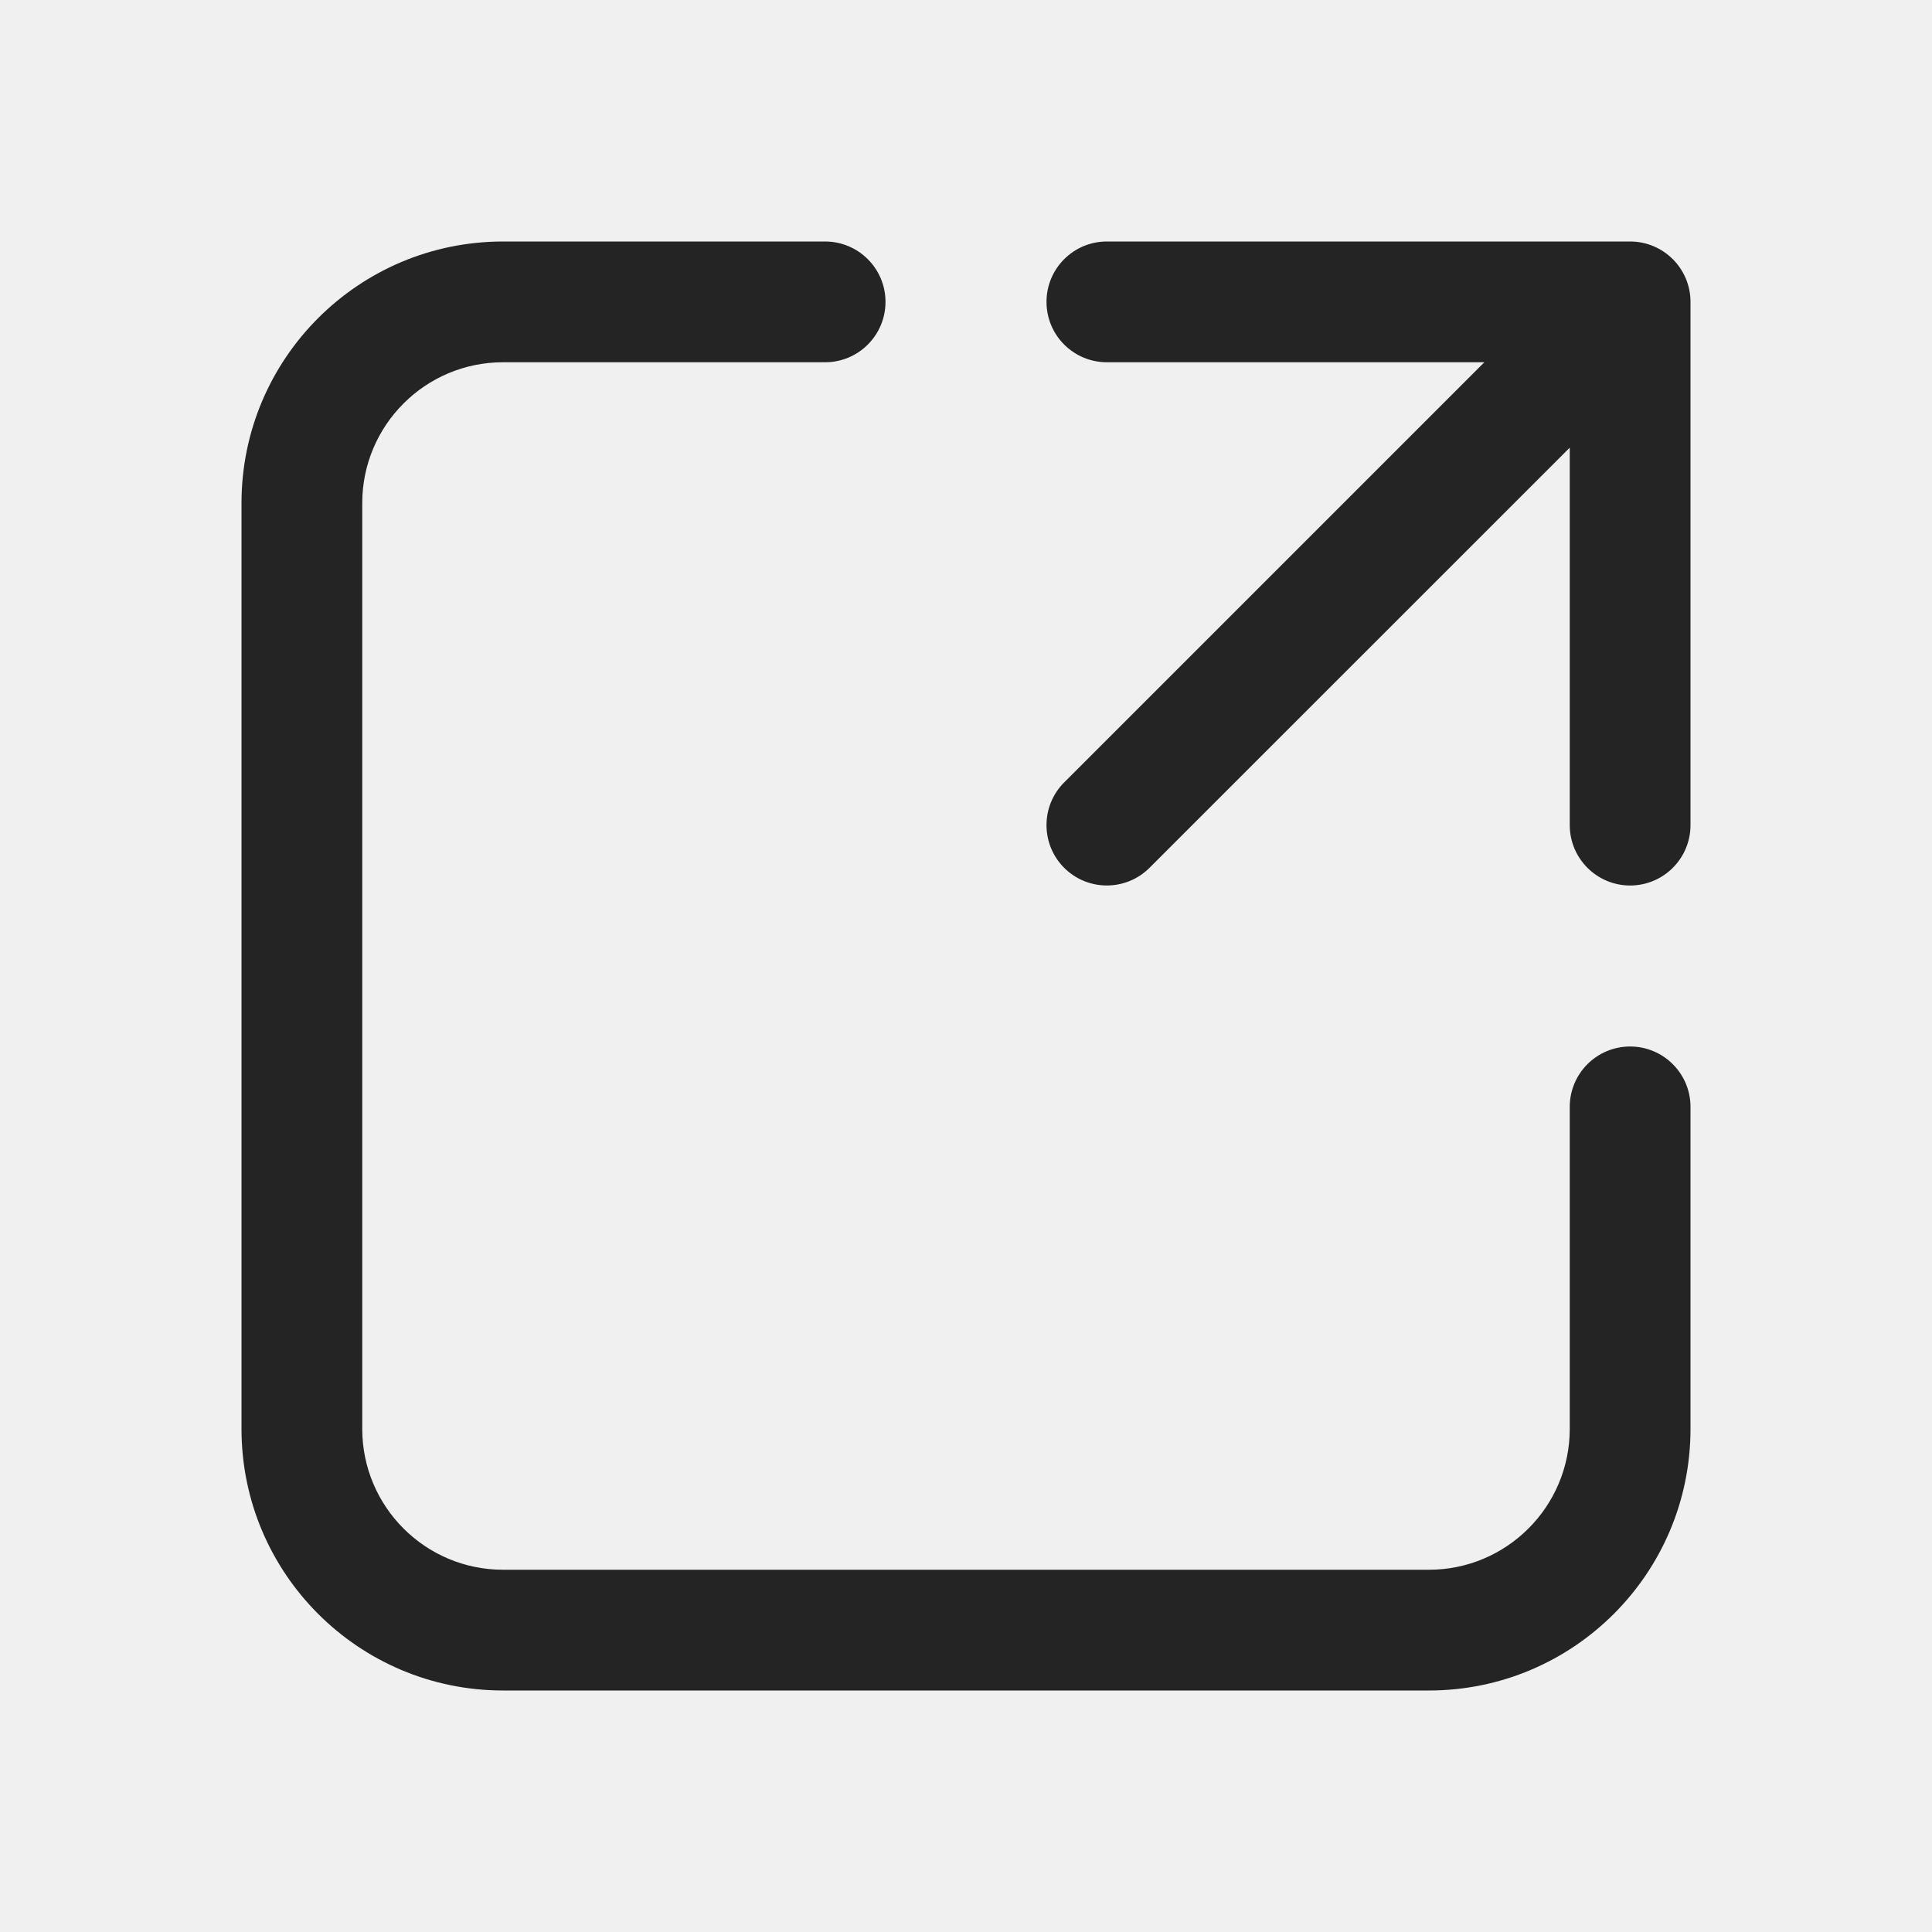
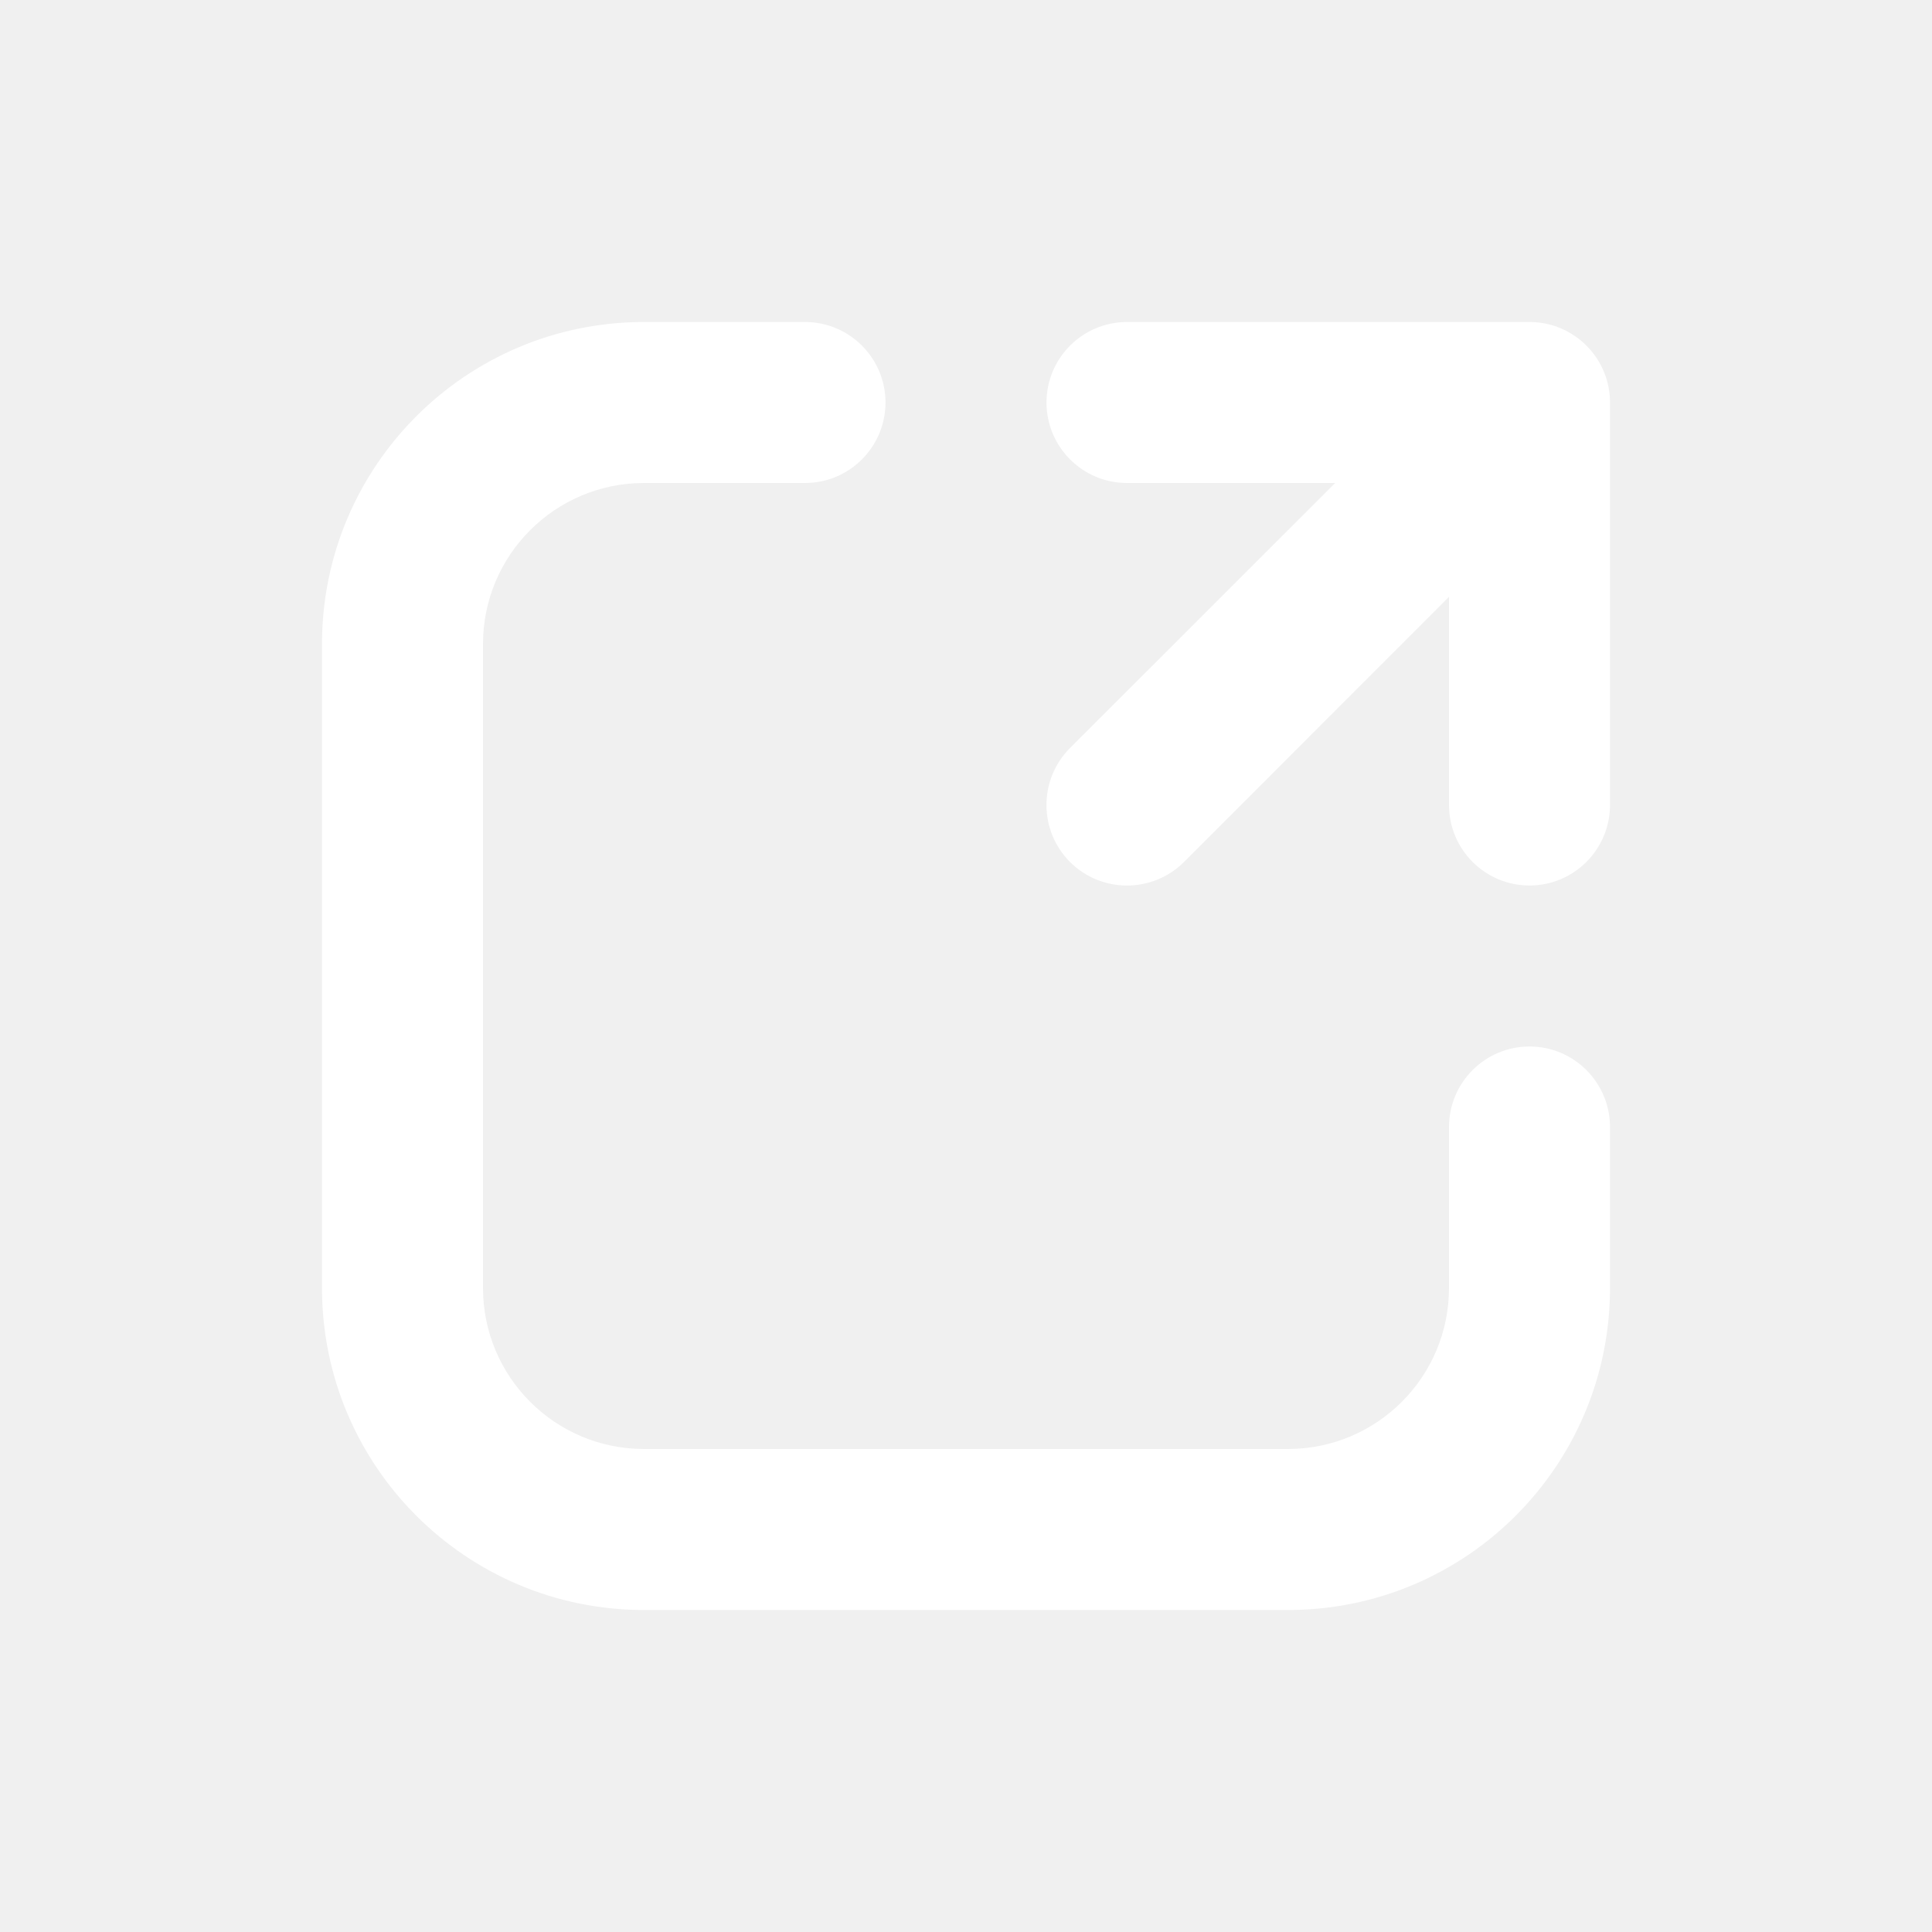
- <svg xmlns="http://www.w3.org/2000/svg" width="24" height="24" viewBox="0 0 24 24" fill="none">
-   <path d="M6.25 4.5C5.283 4.5 4.5 5.284 4.5 6.25V17.75C4.5 18.716 5.283 19.5 6.25 19.5H17.75C18.716 19.5 19.5 18.716 19.5 17.75V13.75C19.5 13.336 19.835 13 20.25 13C20.664 13 21 13.336 21 13.75V17.75C21 19.545 19.544 21 17.75 21H6.25C4.455 21 3 19.545 3 17.75V6.25C3 4.455 4.455 3 6.25 3H10.25C10.664 3 11 3.336 11 3.75C11 4.164 10.664 4.5 10.25 4.5H6.25ZM13 3.75C13 3.336 13.335 3 13.75 3H20.25C20.664 3 21 3.336 21 3.75V10.25C21 10.664 20.664 11 20.25 11C19.836 11 19.5 10.664 19.5 10.25V5.561L14.28 10.78C13.987 11.073 13.512 11.073 13.219 10.78C12.927 10.487 12.927 10.012 13.219 9.72L18.439 4.5H13.75C13.335 4.5 13 4.164 13 3.75Z" fill="#242424" />
+ <svg xmlns="http://www.w3.org/2000/svg" width="12" height="12" viewBox="0 0 12 12" fill="none">
+   <path d="M4 3C3.448 3 3 3.448 3 4V8C3 8.552 3.448 9 4 9H8C8.552 9 9 8.552 9 8V7C9 6.724 9.224 6.5 9.5 6.5C9.776 6.5 10 6.724 10 7V8C10 9.105 9.105 10 8 10H4C2.895 10 2 9.105 2 8V4C2 2.895 2.895 2 4 2H5C5.276 2 5.5 2.224 5.5 2.5C5.5 2.776 5.276 3 5 3H4ZM7 3C6.724 3 6.5 2.776 6.5 2.5C6.5 2.224 6.724 2 7 2H9.5C9.776 2 10 2.224 10 2.5V5C10 5.276 9.776 5.5 9.5 5.5C9.224 5.5 9 5.276 9 5V3.707L7.354 5.354C7.158 5.549 6.842 5.549 6.646 5.354C6.451 5.158 6.451 4.842 6.646 4.646L8.293 3H7Z" fill="white" />
</svg>
